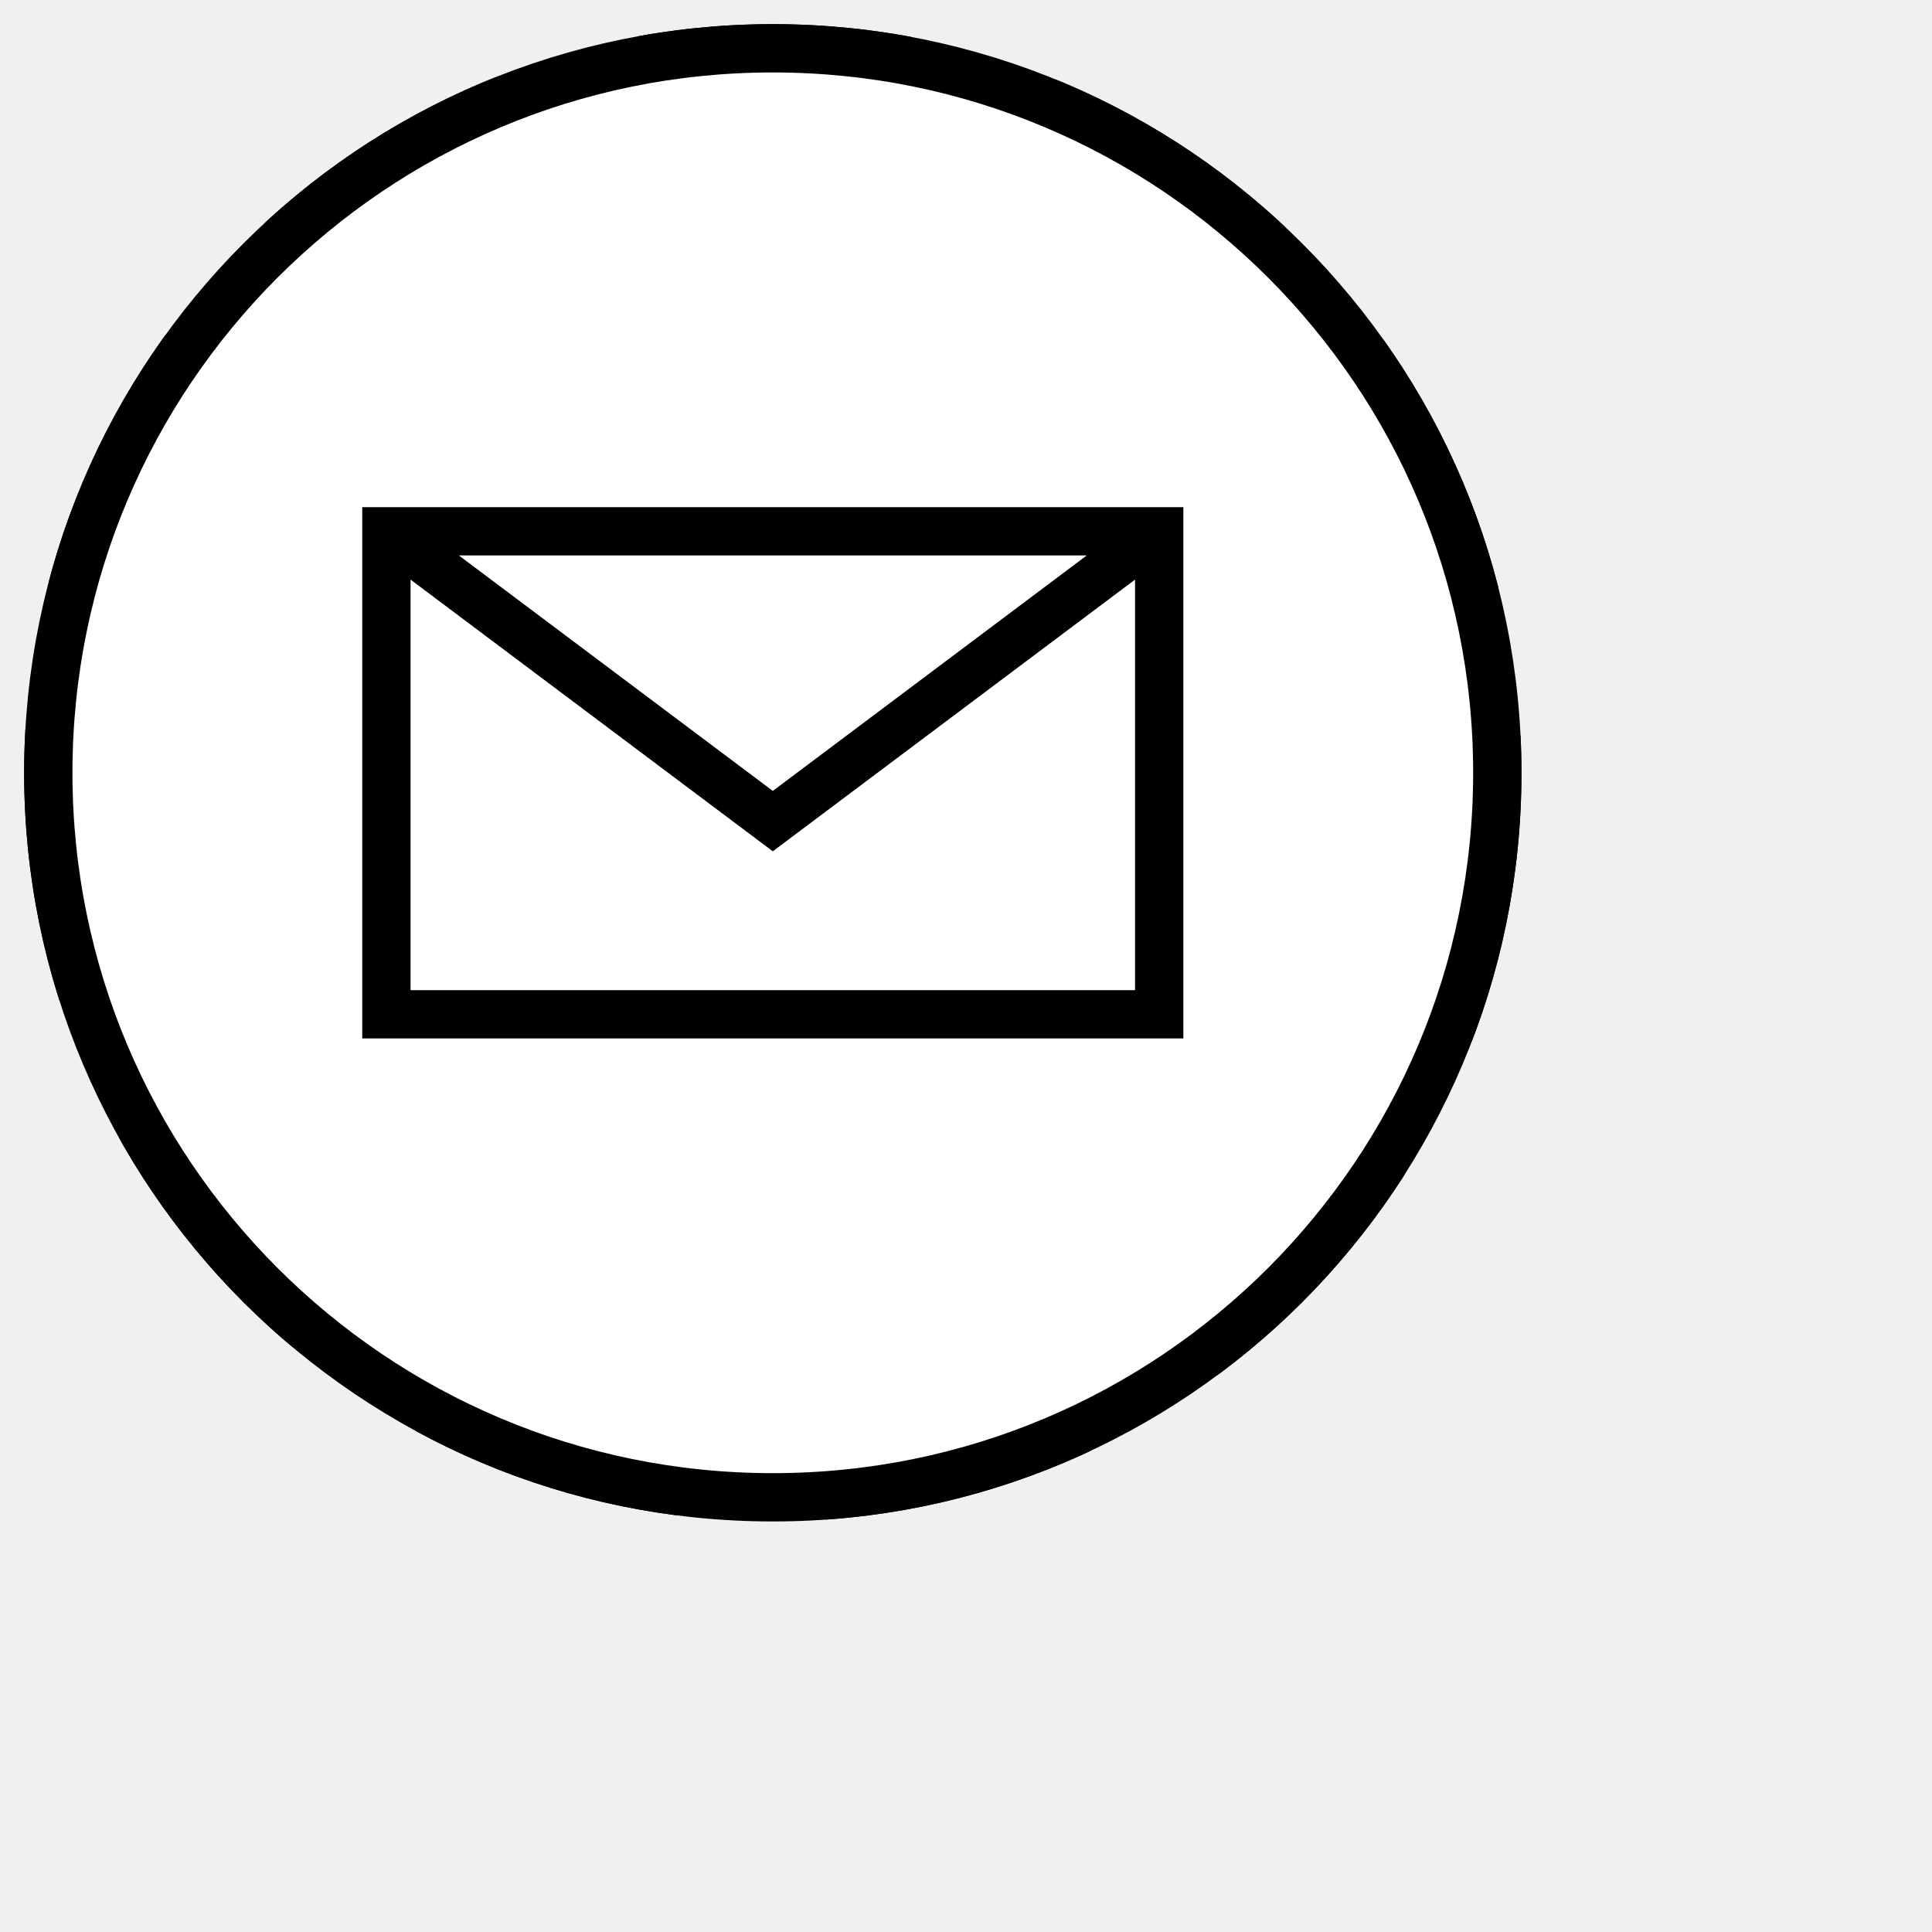
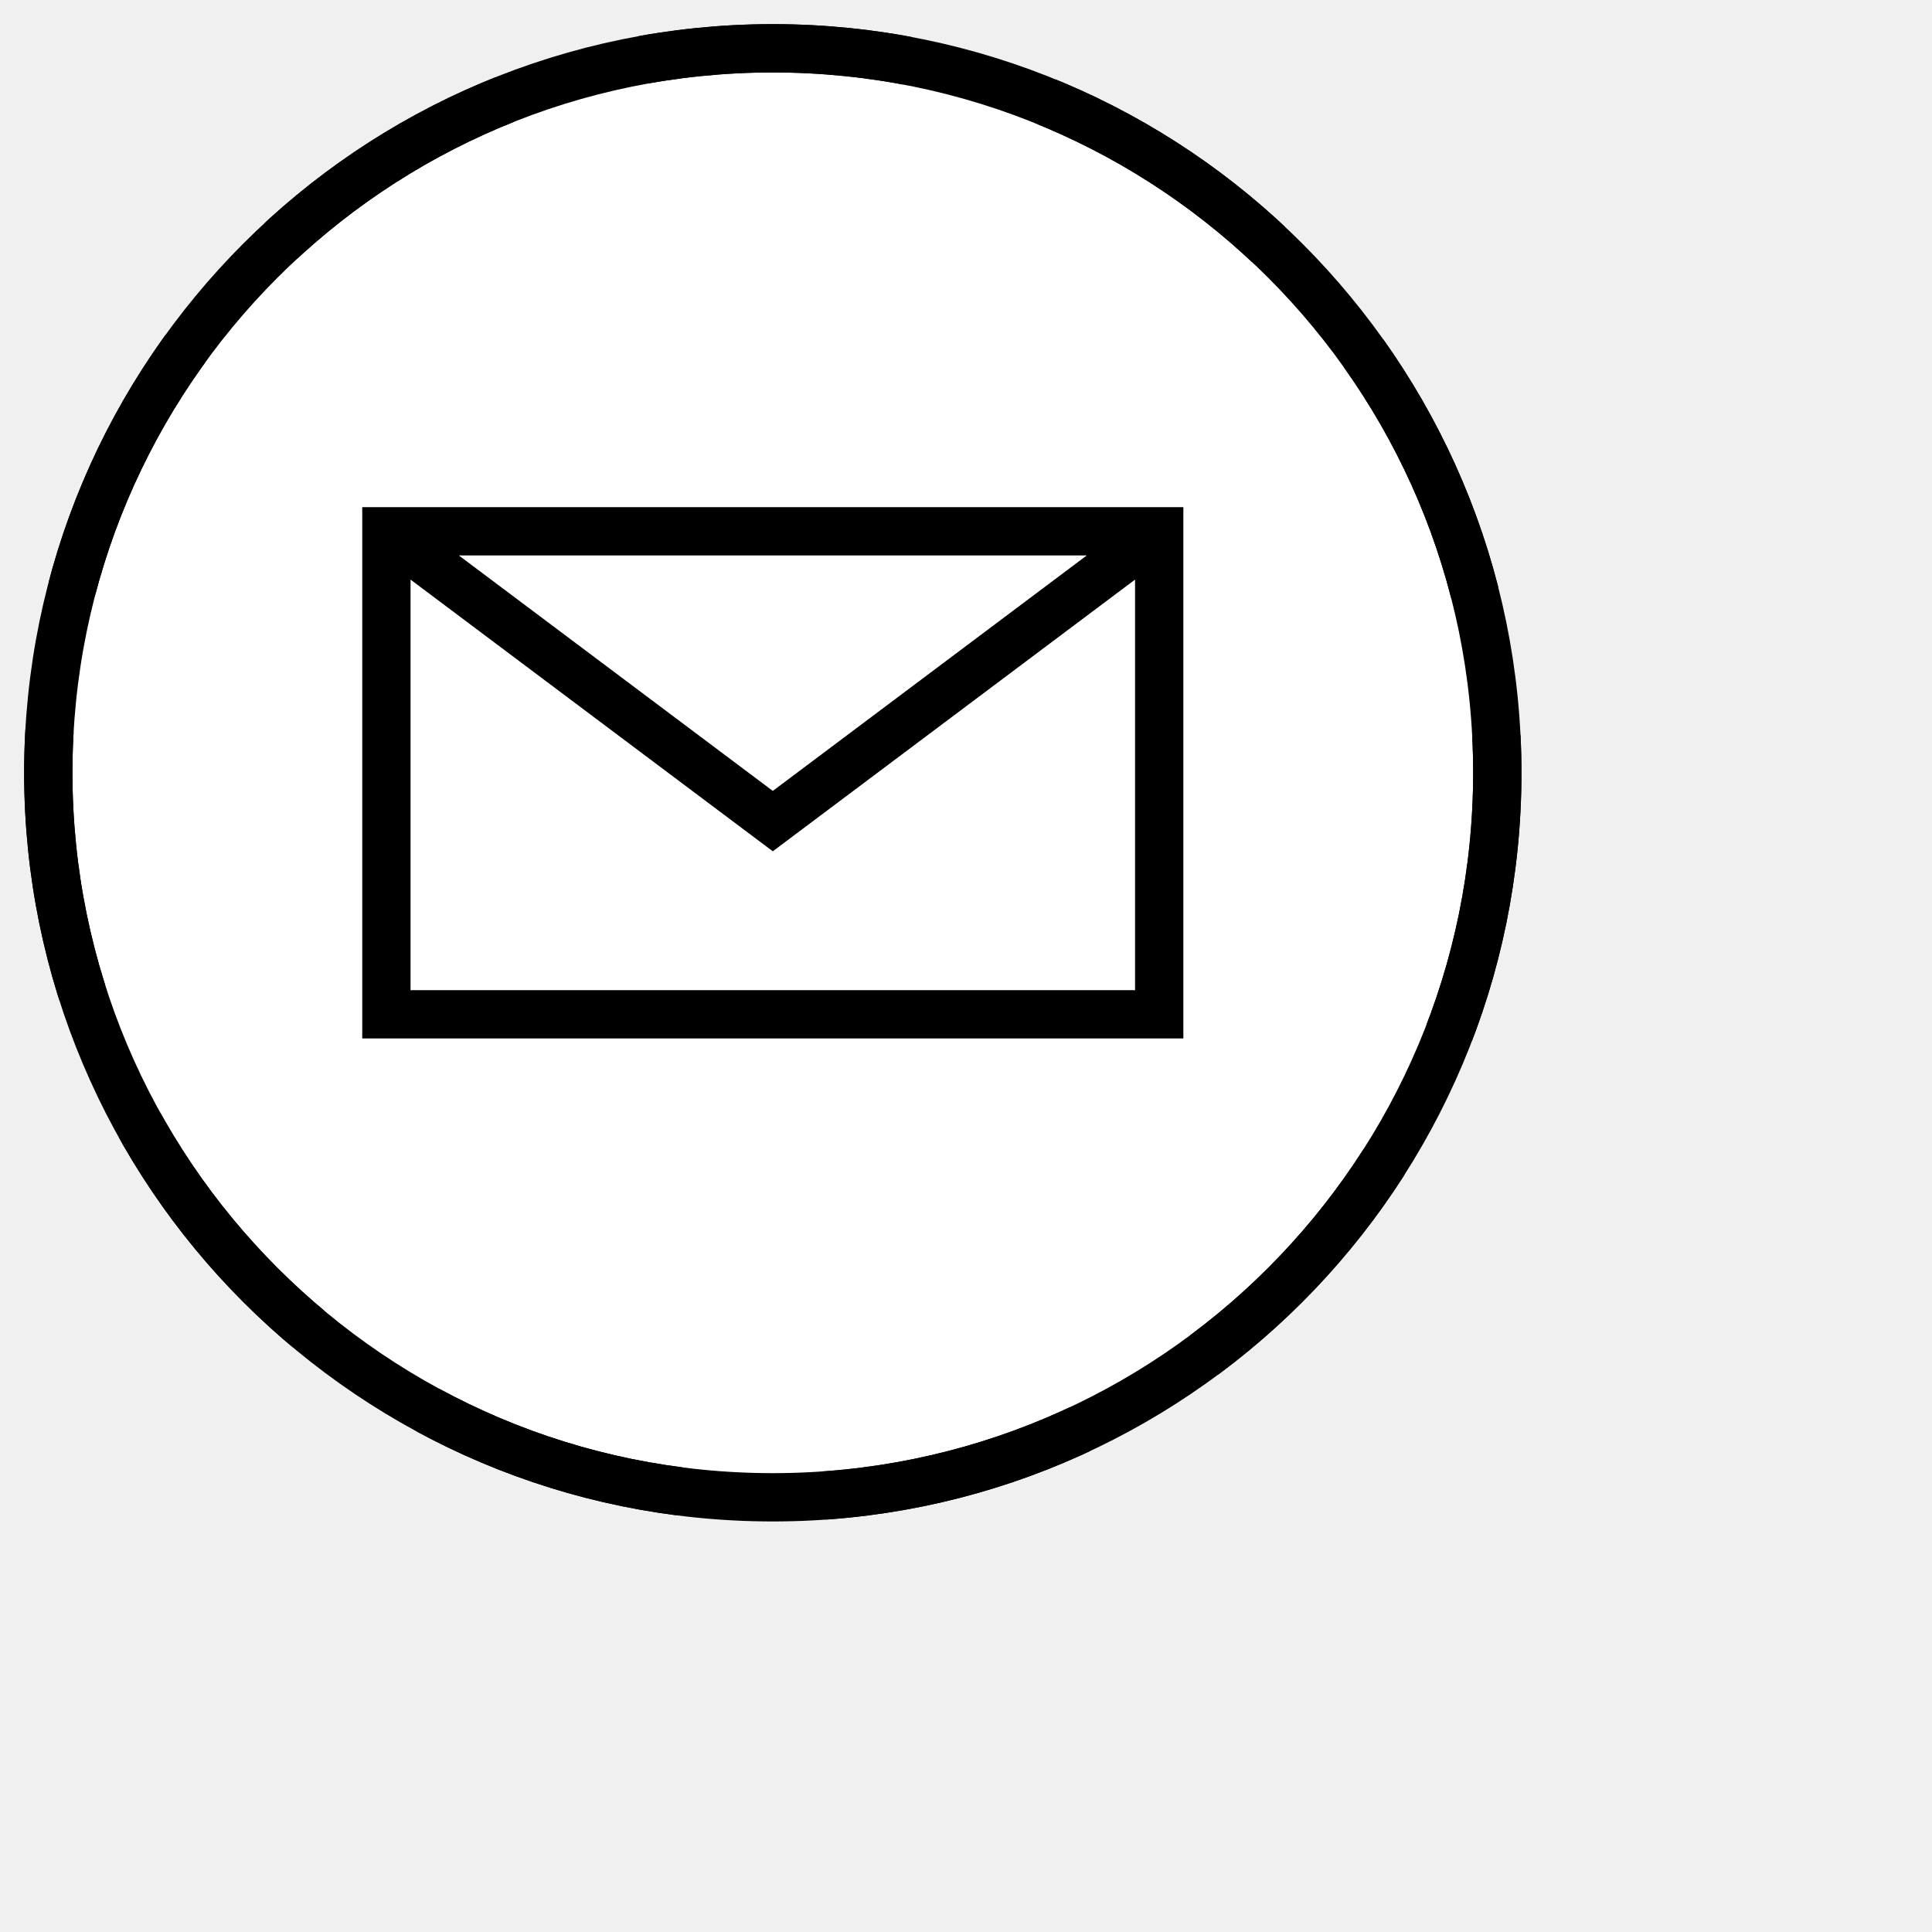
<svg xmlns="http://www.w3.org/2000/svg" xmlns:ns1="http://www.b3mn.org/oryx" width="40" height="40" version="1.0">
  <defs />
  <ns1:magnets>
    <ns1:magnet ns1:cx="16" ns1:cy="16" ns1:default="yes" />
  </ns1:magnets>
  <g pointer-events="fill">
-     <circle id="frame_non_interrupting" cx="16" cy="16" r="15" stroke="black" fill="white" stroke-width="1" style="stroke-dasharray: 5.5, 3" />
-     <circle id="frame" cx="16" cy="16" r="15" stroke="black" fill="white" stroke-width="1" />
-     <path stroke="black" fill="none" stroke-width="1" d="M8,11 L8,21 L24,21 L24,11z M8,11 L16,17 L24,11" />
+     <circle id="bg_frame" cx="16" cy="16" r="15" stroke="black" fill="white" stroke-width="1" style="stroke-dasharray: 5.5, 3" />
+     <circle id="frame" cx="16" cy="16" r="15" stroke="black" fill="none" stroke-width="1" />
+     <path stroke="black" fill="white" stroke-width="1" d="M8,11 L8,21 L24,21 L24,11z M8,11 L16,17 L24,11" />
    <text font-size="11" id="text_name" x="16" y="33" ns1:align="top center" stroke="black" />
  </g>
</svg>
